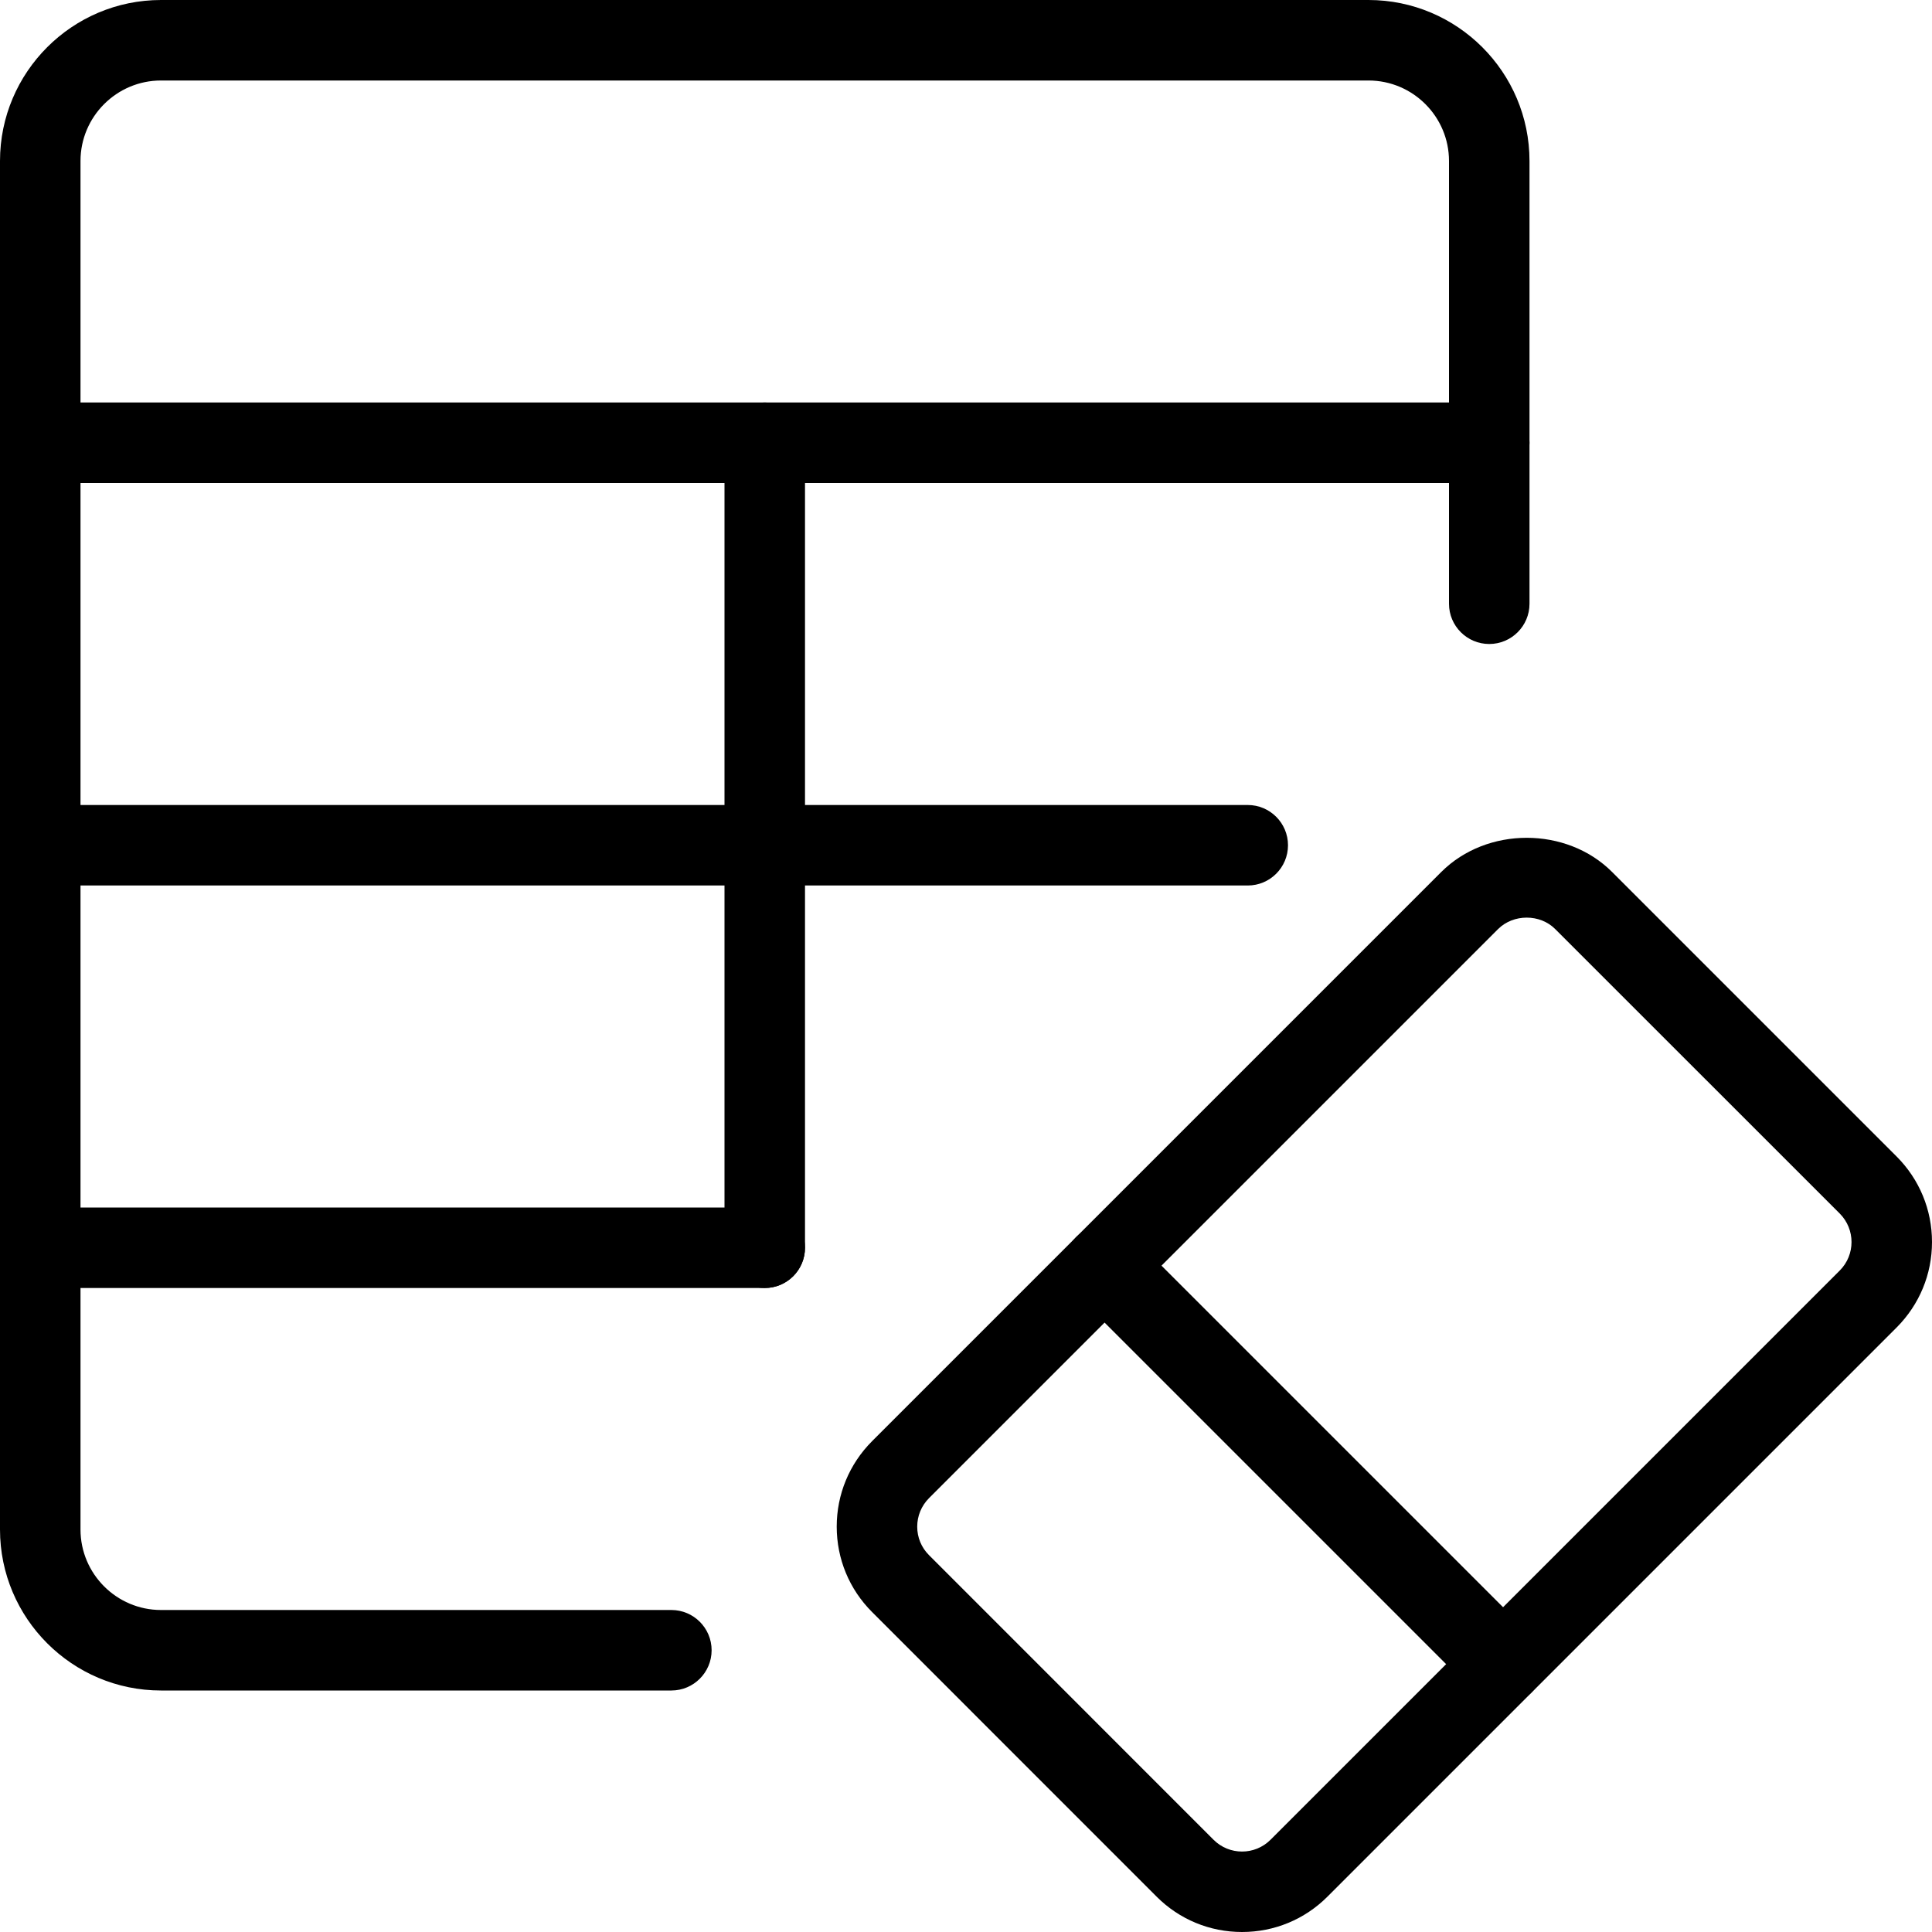
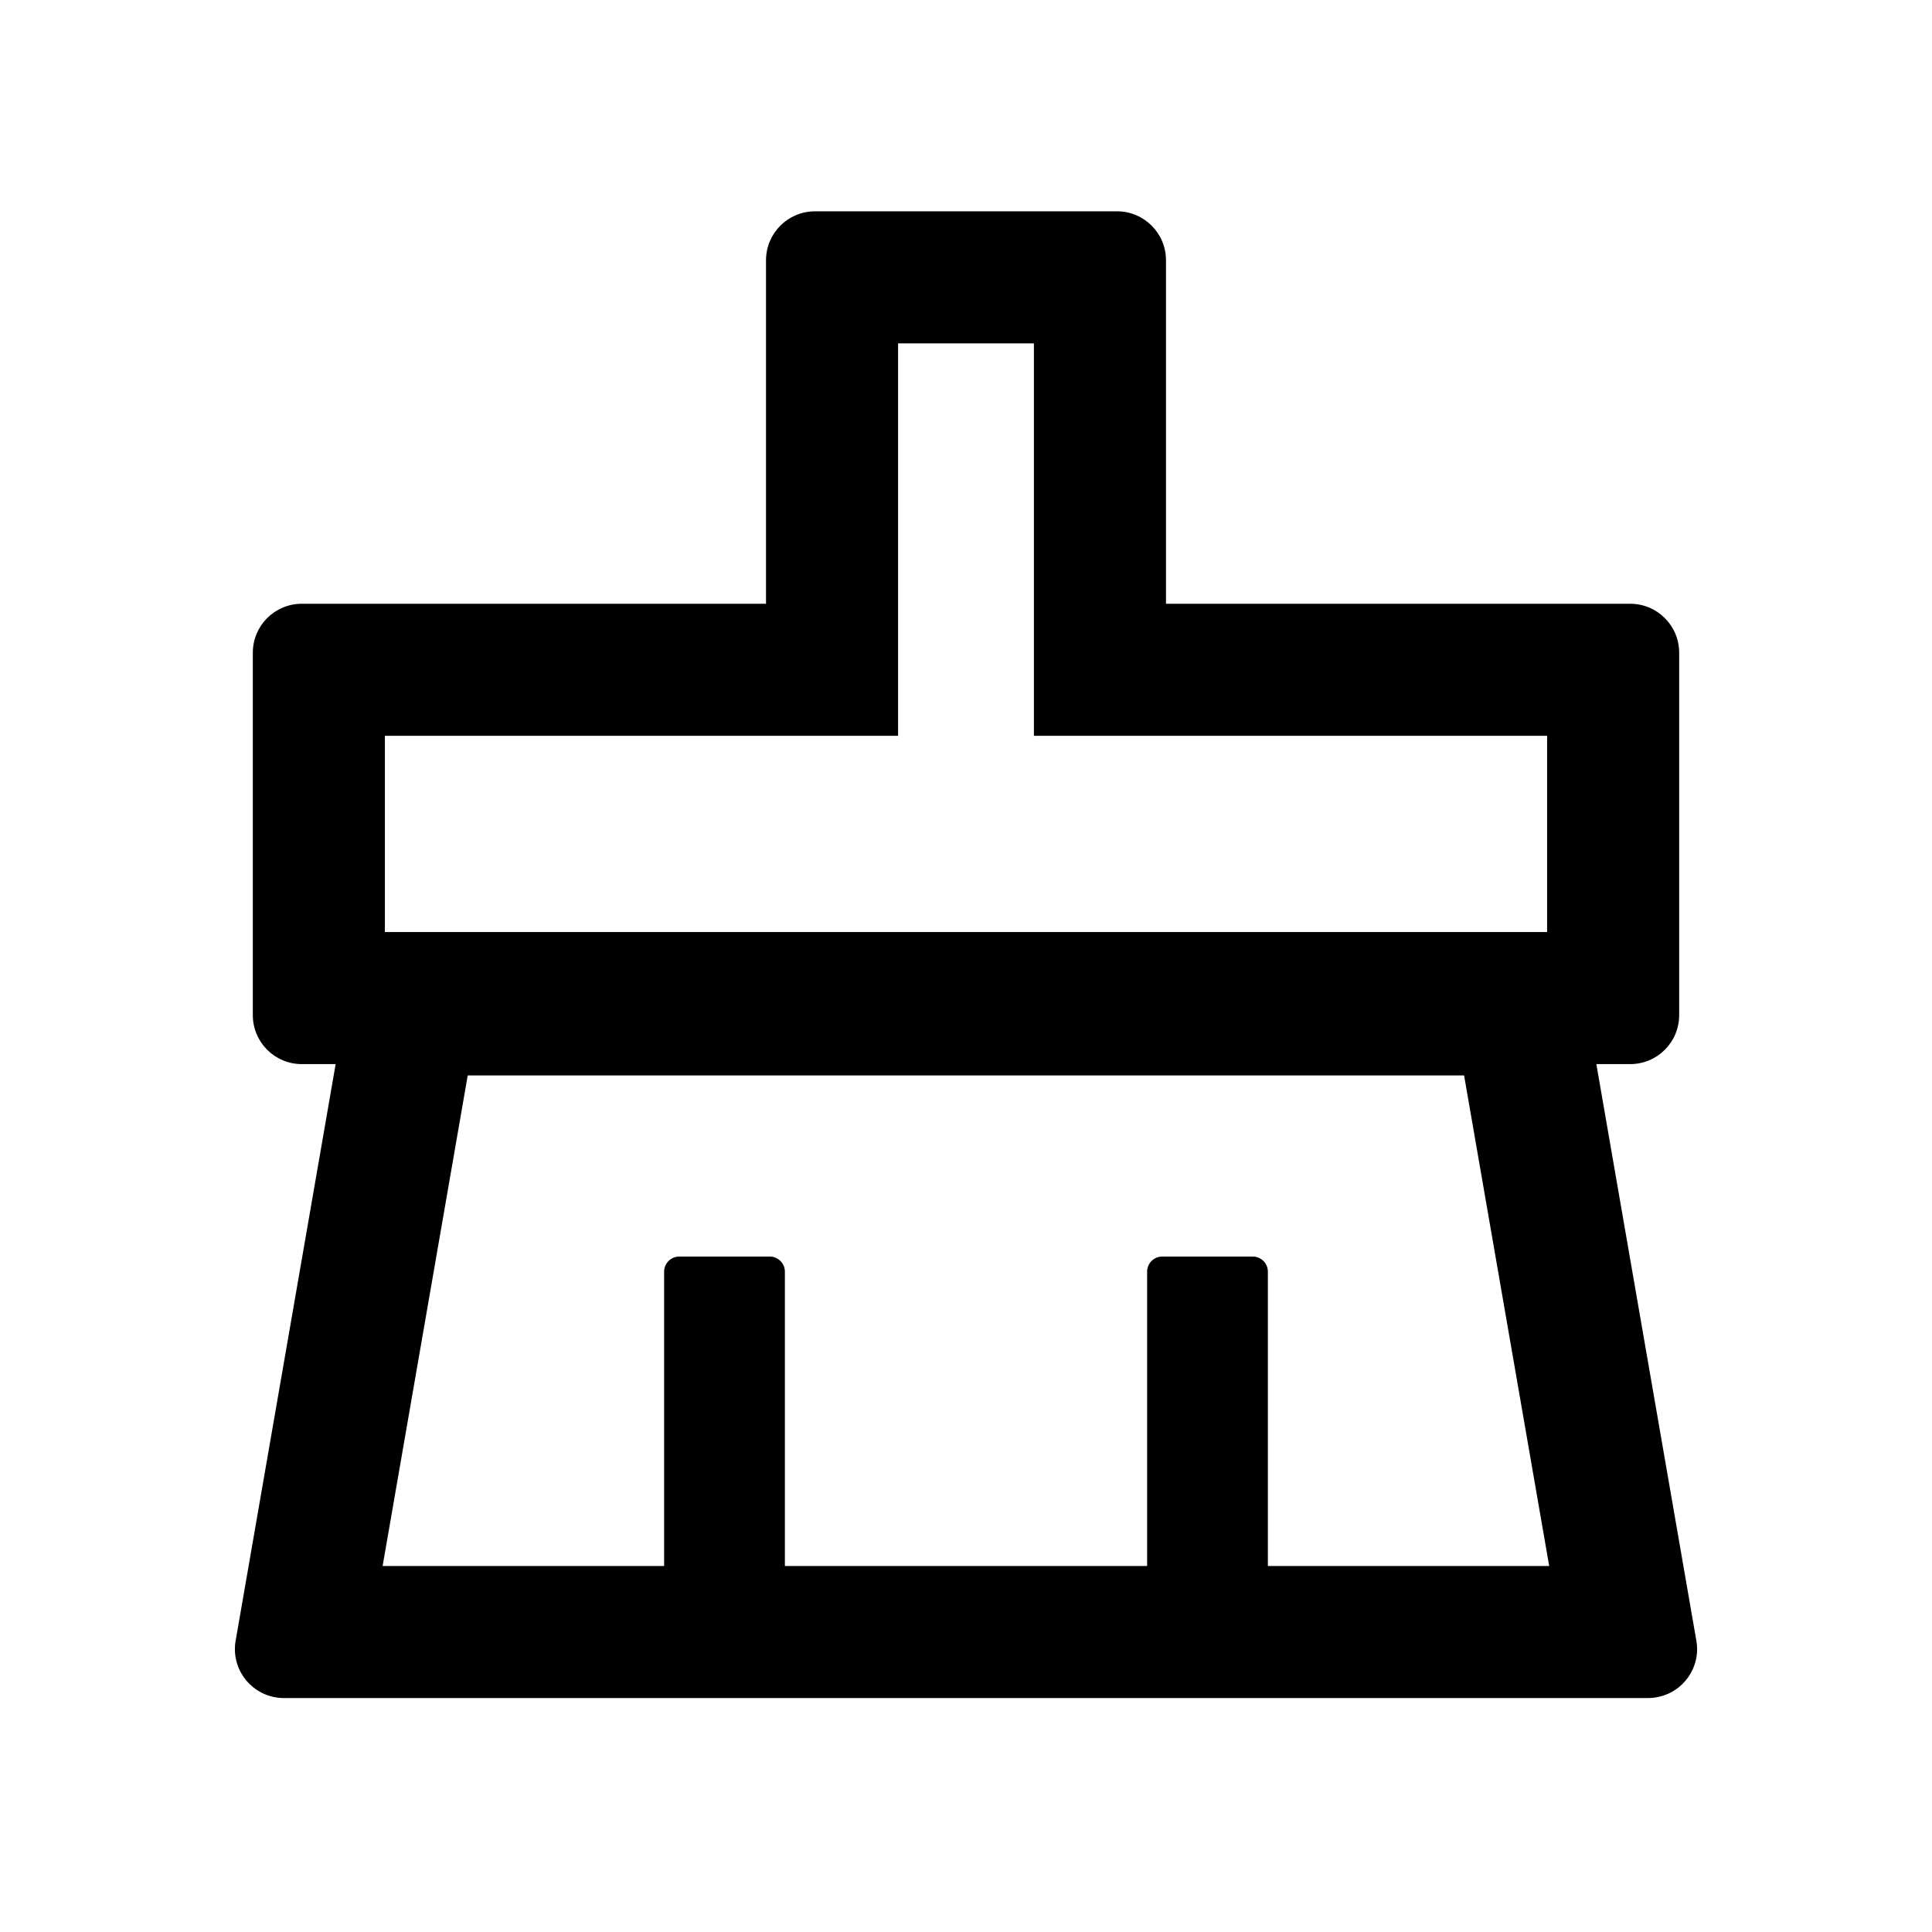
- <svg xmlns="http://www.w3.org/2000/svg" enable-background="new 0 0 24 24" height="512" viewBox="0 0 24 24" width="512">
-   <path d="m8.34 21h-6.34c-1.103 0-2-.897-2-2v-17c0-1.103.897-2 2-2h15c1.103 0 2 .897 2 2v5.5c0 .276-.224.5-.5.5s-.5-.224-.5-.5v-5.5c0-.551-.449-1-1-1h-15c-.551 0-1 .449-1 1v17c0 .551.449 1 1 1h6.34c.276 0 .5.224.5.5s-.224.5-.5.5z" />
-   <path d="m18.5 6h-18c-.276 0-.5-.224-.5-.5s.224-.5.5-.5h18c.276 0 .5.224.5.5s-.224.5-.5.5z" />
-   <path d="m15.5 11h-15c-.276 0-.5-.224-.5-.5s.224-.5.5-.5h15c.276 0 .5.224.5.5s-.224.5-.5.5z" />
-   <path d="m9.5 16h-9c-.276 0-.5-.224-.5-.5s.224-.5.5-.5h9c.276 0 .5.224.5.5s-.224.5-.5.5z" />
-   <path d="m9.5 16c-.276 0-.5-.224-.5-.5v-10c0-.276.224-.5.5-.5s.5.224.5.5v10c0 .276-.224.5-.5.5z" />
-   <path d="m15.429 24c-.401 0-.778-.156-1.061-.439l-3.535-3.536c-.283-.283-.439-.66-.439-1.061 0-.4.156-.777.439-1.061l7.071-7.071c.567-.566 1.556-.566 2.122 0l3.535 3.535c.283.284.439.661.439 1.062 0 .4-.156.777-.439 1.061l-7.071 7.071c-.283.283-.66.439-1.061.439zm-.354-1.146c.195.195.512.196.708 0l7.071-7.071c.195-.195.195-.512 0-.708l-3.536-3.535c-.188-.188-.517-.188-.707 0l-7.071 7.071c-.094.095-.146.22-.146.354s.052.259.146.353z" />
-   <path d="m18.671 21.171c-.128 0-.256-.049-.354-.146l-4.95-4.95c-.195-.195-.195-.512 0-.707s.512-.195.707 0l4.95 4.95c.195.195.195.512 0 .707-.097.098-.225.146-.353.146z" />
+ <svg xmlns="http://www.w3.org/2000/svg" width="100" height="100" stroke="#000" stroke-width=".01" class="icon" viewBox="0 0 1024 1024">
+   <path d="m899.1 869.6-53-305.6H864c14.4 0 26-11.6 26-26V346c0-14.4-11.6-26-26-26H618V138c0-14.4-11.6-26-26-26H432c-14.4 0-26 11.6-26 26v182H160c-14.4 0-26 11.6-26 26v192c0 14.4 11.6 26 26 26h17.9l-53 305.6c-.3 1.5-.4 3-.4 4.4 0 14.4 11.6 26 26 26h723c1.5 0 3-.1 4.4-.4 14.2-2.4 23.7-15.9 21.2-30zM204 390h272V182h72v208h272v104H204zm468 440V674c0-4.4-3.6-8-8-8h-48c-4.4 0-8 3.6-8 8v156H416V674c0-4.4-3.6-8-8-8h-48c-4.4 0-8 3.6-8 8v156H202.8l45.1-260H776l45.1 260z" />
</svg>
